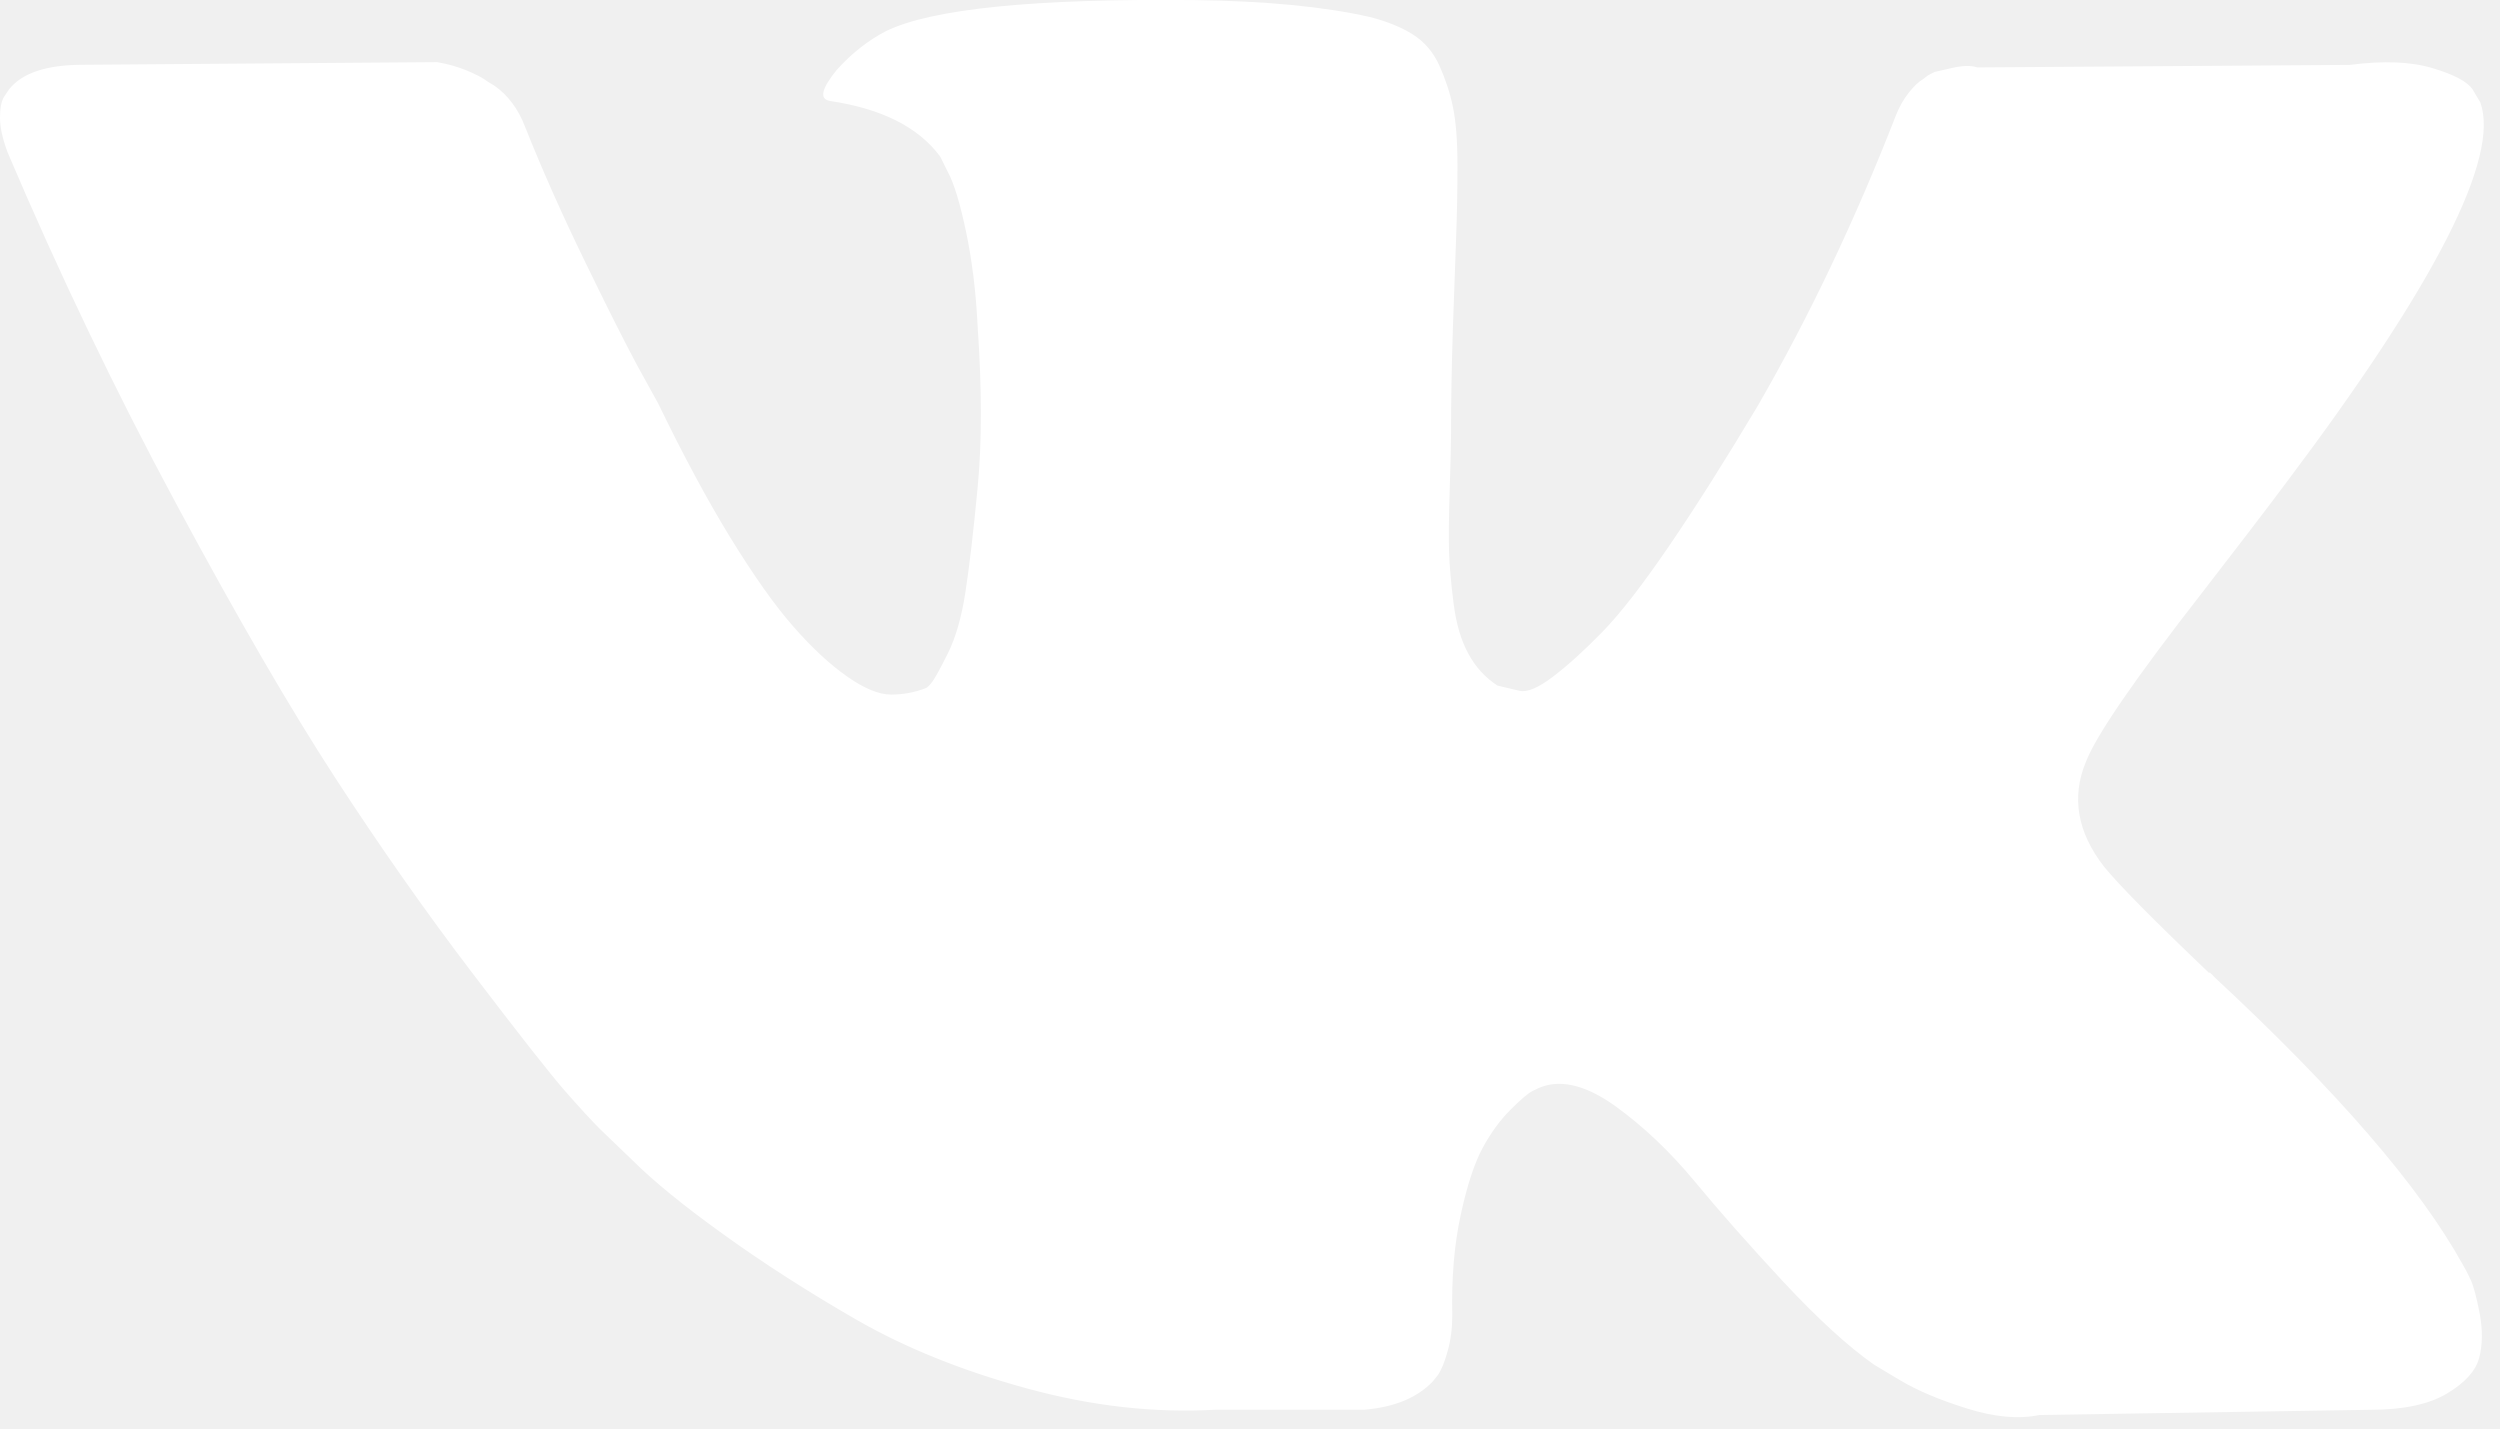
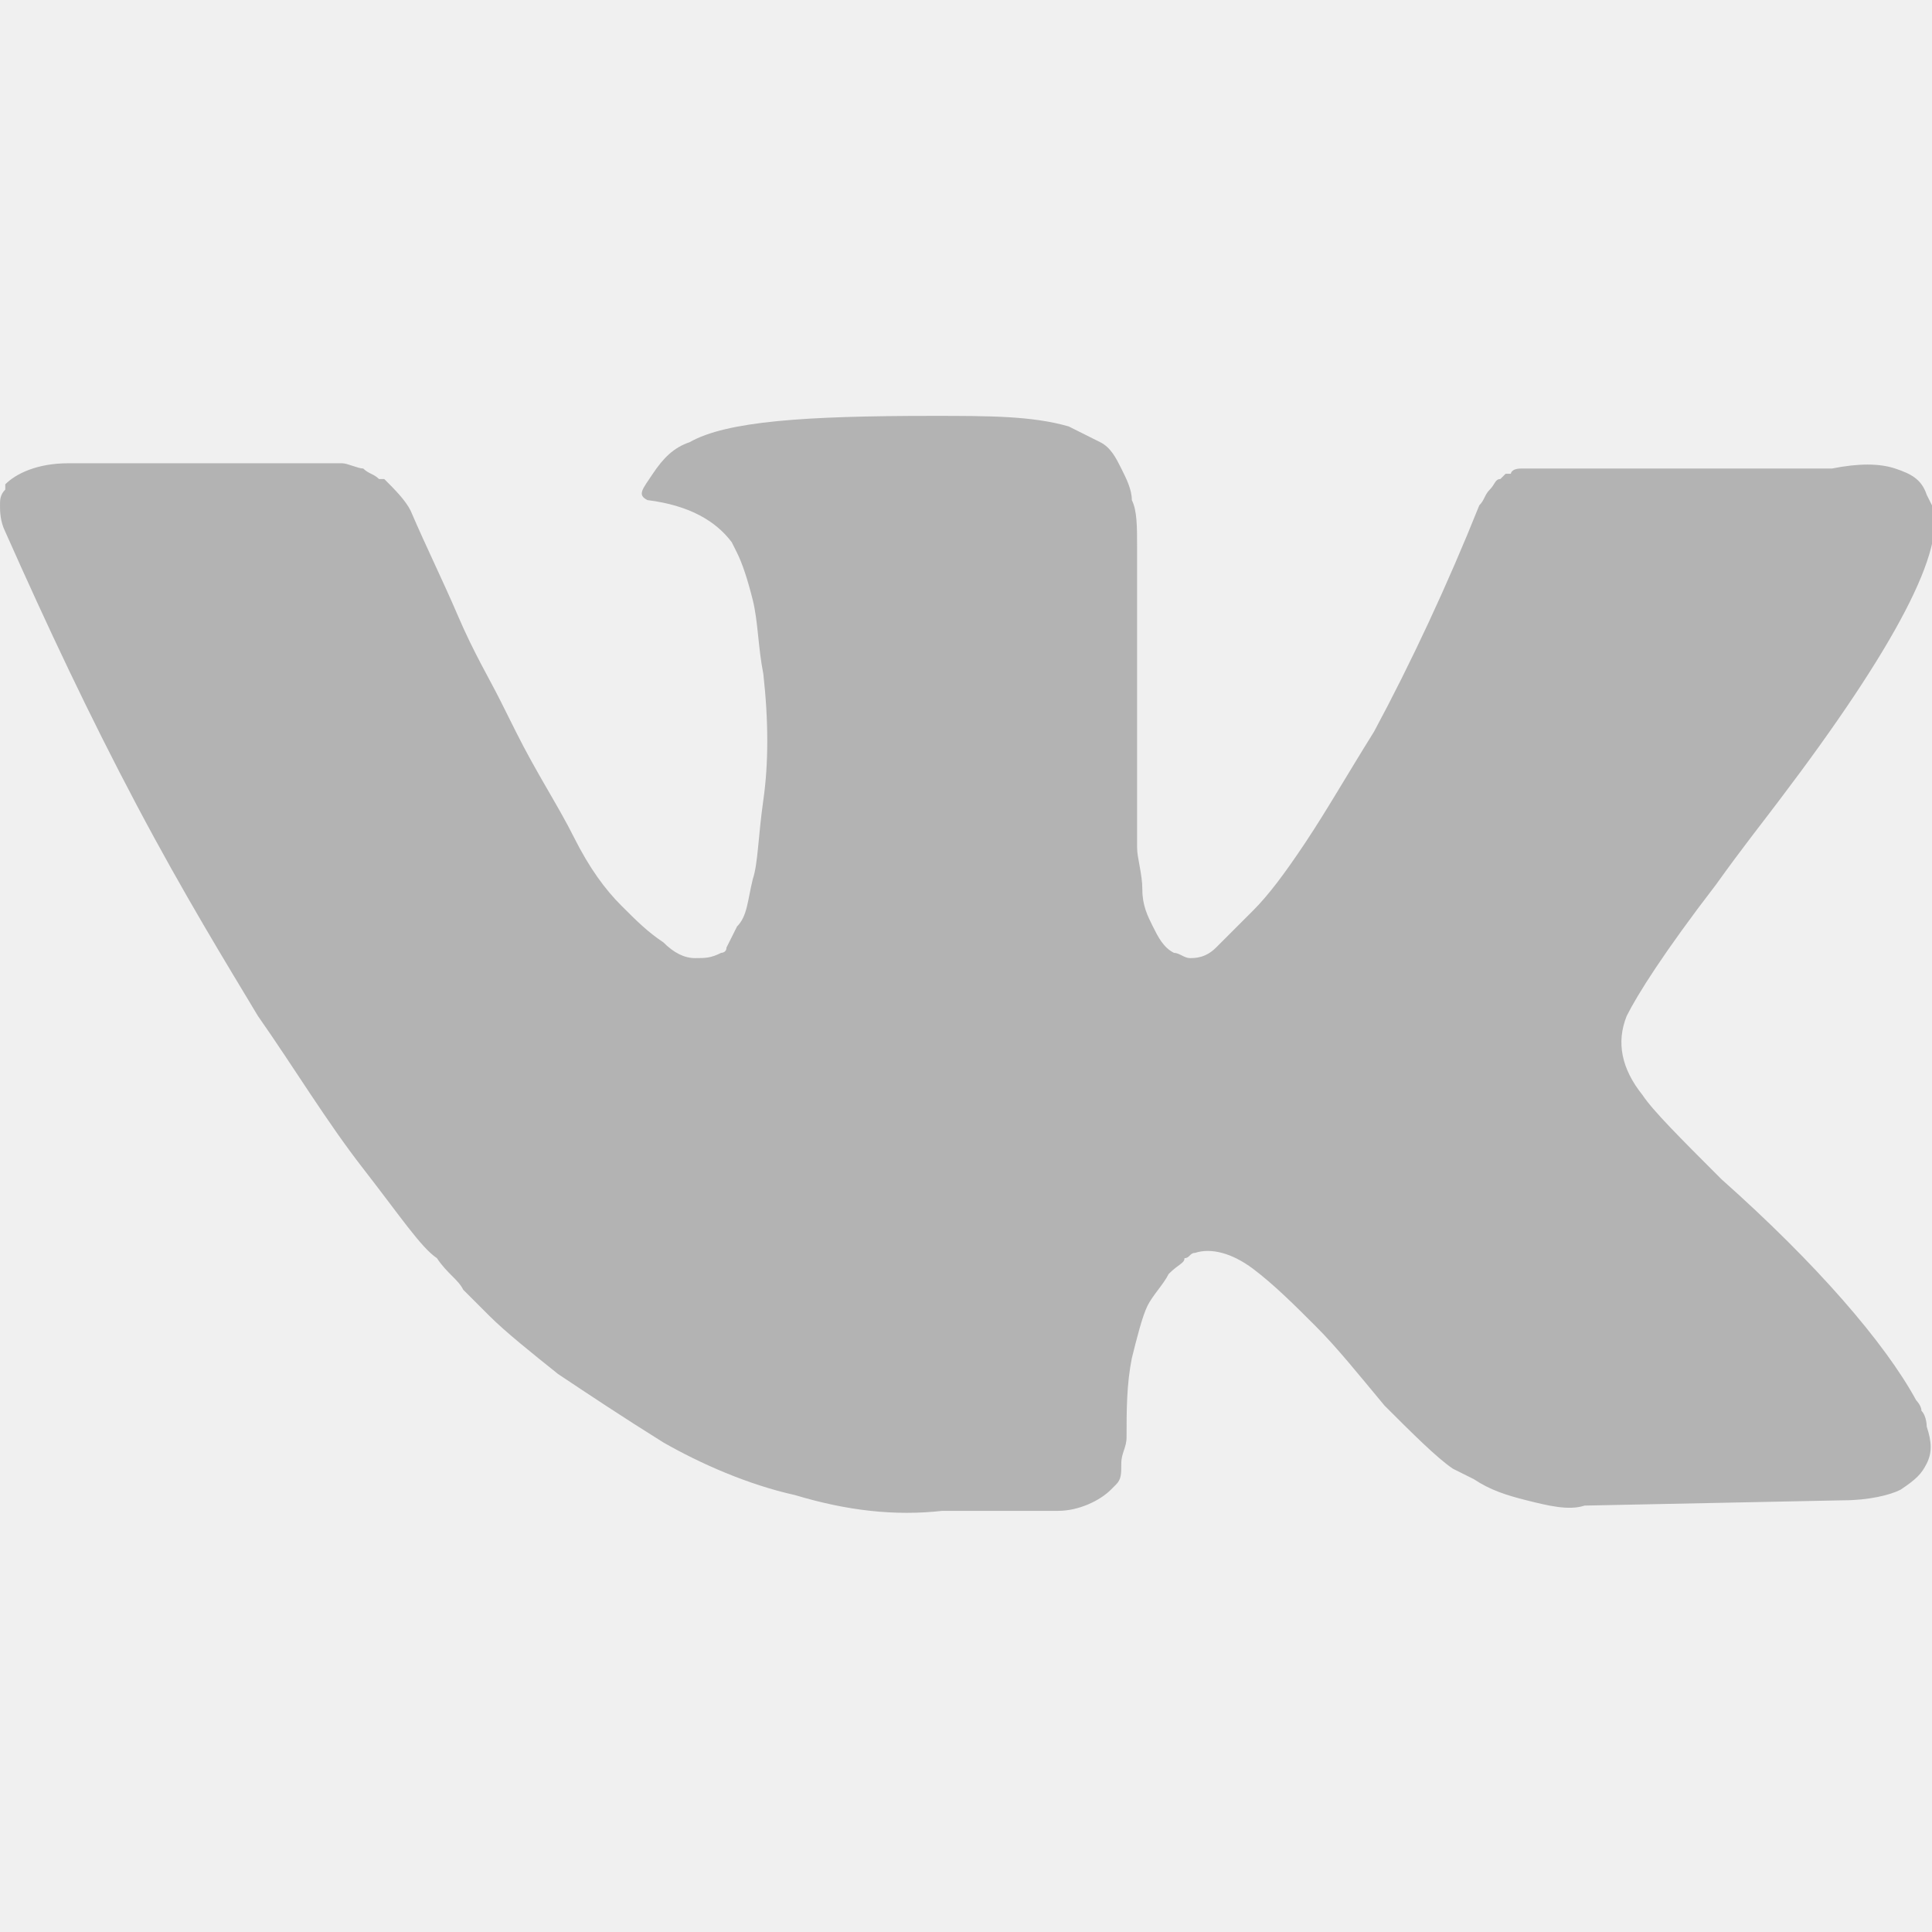
- <svg xmlns="http://www.w3.org/2000/svg" xmlns:xlink="http://www.w3.org/1999/xlink" version="1.1" id="Layer_1" x="0px" y="0px" width="126px" height="72px" viewBox="0 0 126 72" enable-background="new 0 0 126 72" xml:space="preserve">
-   <g>
-     <g>
-       <defs>
-         <rect id="SVGID_1_" width="126" height="72" />
-       </defs>
-       <clipPath id="SVGID_2_">
-         <use xlink:href="#SVGID_1_" overflow="visible" />
-       </clipPath>
-       <path clip-path="url(#SVGID_2_)" fill="#FFFFFF" d="M124.523,64.503c-0.152-0.328-0.293-0.597-0.426-0.816    c-2.172-3.91-6.324-8.711-12.449-14.401l-0.129-0.134l-0.066-0.063l-0.066-0.066h-0.063c-2.781-2.651-4.543-4.434-5.281-5.344    c-1.348-1.738-1.652-3.5-0.914-5.281c0.523-1.348,2.477-4.19,5.867-8.538c1.781-2.302,3.195-4.149,4.234-5.539    c7.52-9.996,10.777-16.383,9.777-19.164l-0.387-0.649c-0.262-0.39-0.934-0.75-2.02-1.074c-1.086-0.327-2.477-0.383-4.172-0.163    L99.656,3.398c-0.301-0.105-0.738-0.099-1.301,0.034c-0.566,0.13-0.852,0.195-0.852,0.195L97.18,3.793l-0.258,0.195    c-0.219,0.129-0.457,0.354-0.719,0.683c-0.258,0.325-0.477,0.707-0.648,1.142c-2.047,5.258-4.367,10.145-6.977,14.663    c-1.609,2.695-3.086,5.031-4.434,7.009c-1.348,1.976-2.477,3.434-3.387,4.366c-0.914,0.935-1.738,1.685-2.477,2.246    c-0.742,0.567-1.305,0.806-1.695,0.72c-0.391-0.091-0.762-0.177-1.109-0.263c-0.609-0.39-1.098-0.922-1.465-1.597    c-0.371-0.672-0.621-1.52-0.75-2.543c-0.129-1.021-0.207-1.899-0.23-2.637c-0.02-0.738-0.008-1.785,0.035-3.129    c0.043-1.349,0.066-2.263,0.066-2.738c0-1.653,0.031-3.446,0.094-5.379c0.066-1.935,0.121-3.465,0.164-4.594    c0.043-1.13,0.066-2.324,0.066-3.587c0-1.258-0.078-2.245-0.23-2.965c-0.148-0.715-0.379-1.41-0.684-2.086    c-0.305-0.672-0.75-1.194-1.336-1.562c-0.586-0.371-1.313-0.664-2.18-0.883c-2.305-0.521-5.238-0.802-8.8-0.849    c-8.082-0.086-13.274,0.438-15.579,1.567c-0.914,0.476-1.738,1.129-2.476,1.953c-0.781,0.957-0.891,1.479-0.328,1.565    c2.609,0.392,4.453,1.325,5.543,2.802l0.39,0.784c0.305,0.563,0.61,1.563,0.911,2.996c0.304,1.435,0.5,3.021,0.585,4.758    c0.219,3.173,0.219,5.888,0,8.149c-0.214,2.257-0.421,4.019-0.617,5.277c-0.195,1.262-0.488,2.28-0.879,3.065    c-0.39,0.782-0.652,1.258-0.785,1.435c-0.129,0.172-0.238,0.28-0.324,0.323c-0.566,0.22-1.152,0.328-1.762,0.328    c-0.605,0-1.344-0.304-2.215-0.914c-0.867-0.608-1.769-1.444-2.703-2.512c-0.933-1.062-1.988-2.55-3.164-4.464    c-1.172-1.911-2.386-4.168-3.648-6.778l-1.043-1.89c-0.653-1.215-1.543-2.985-2.672-5.313c-1.129-2.323-2.129-4.569-2.996-6.745    c-0.348-0.91-0.871-1.605-1.567-2.087l-0.324-0.194c-0.219-0.172-0.566-0.356-1.043-0.556c-0.48-0.194-0.976-0.336-1.5-0.422    L4.172,3.265c-1.824,0-3.063,0.414-3.715,1.238L0.195,4.895C0.066,5.113,0,5.46,0,5.938c0,0.48,0.129,1.065,0.391,1.762    C3,13.824,5.832,19.734,8.898,25.425c3.063,5.696,5.723,10.278,7.981,13.754c2.262,3.478,4.562,6.758,6.91,9.84    c2.348,3.086,3.902,5.063,4.66,5.935c0.762,0.871,1.36,1.519,1.793,1.953l1.629,1.565c1.043,1.043,2.574,2.293,4.598,3.746    c2.02,1.457,4.258,2.891,6.711,4.305c2.457,1.41,5.312,2.563,8.574,3.453c3.258,0.892,6.43,1.25,9.516,1.074h7.496    c1.52-0.129,2.672-0.609,3.453-1.433l0.258-0.324c0.176-0.262,0.34-0.665,0.488-1.208c0.152-0.542,0.23-1.14,0.23-1.792    c-0.043-1.868,0.098-3.551,0.422-5.051c0.324-1.496,0.695-2.625,1.109-3.388c0.414-0.762,0.879-1.401,1.402-1.922    c0.52-0.522,0.891-0.836,1.109-0.944c0.215-0.11,0.387-0.185,0.52-0.231c1.043-0.347,2.27-0.007,3.684,1.012    c1.41,1.024,2.734,2.281,3.977,3.781c1.238,1.5,2.727,3.184,4.461,5.051c1.742,1.867,3.262,3.258,4.563,4.172l1.305,0.781    c0.871,0.524,2,1,3.391,1.435c1.391,0.437,2.605,0.547,3.648,0.327l16.688-0.262c1.648,0,2.934-0.272,3.844-0.815    c0.914-0.544,1.453-1.142,1.629-1.789c0.176-0.653,0.184-1.392,0.035-2.22C124.824,65.406,124.672,64.828,124.523,64.503    L124.523,64.503z M124.523,64.503" />
-     </g>
-   </g>
+ <svg xmlns="http://www.w3.org/2000/svg" version="1.1" id="Layer_1" x="0px" y="0px" viewBox="0 0 36.7 36.7" style="enable-background:new 0 0 36.7 36.7;" xml:space="preserve">
+   <style type="text/css">
+ 	.st0{fill:#B3B3B3;}
+ </style>
+   <path class="st0" d="M36.5,26.8c0-0.1-0.1-0.2-0.1-0.2c-0.6-1.1-1.9-2.6-3.7-4.2l0,0l0,0l0,0h0c-0.8-0.8-1.3-1.3-1.5-1.6  c-0.4-0.5-0.5-1-0.3-1.5c0.2-0.4,0.7-1.2,1.7-2.5c0.5-0.7,0.9-1.2,1.2-1.6c2.2-2.9,3.2-4.8,2.9-5.6l-0.1-0.2C36.5,9.1,36.3,9,36,8.9  c-0.3-0.1-0.7-0.1-1.2,0l-5.5,0c-0.1,0-0.2,0-0.4,0c-0.2,0-0.2,0.1-0.2,0.1l-0.1,0l-0.1,0.1c-0.1,0-0.1,0.1-0.2,0.2  c-0.1,0.1-0.1,0.2-0.2,0.3c-0.6,1.5-1.3,3-2,4.3c-0.5,0.8-0.9,1.5-1.3,2.1c-0.4,0.6-0.7,1-1,1.3c-0.3,0.3-0.5,0.5-0.7,0.7  c-0.2,0.2-0.4,0.2-0.5,0.2c-0.1,0-0.2-0.1-0.3-0.1c-0.2-0.1-0.3-0.3-0.4-0.5c-0.1-0.2-0.2-0.4-0.2-0.7c0-0.3-0.1-0.6-0.1-0.8  c0-0.2,0-0.5,0-0.9c0-0.4,0-0.7,0-0.8c0-0.5,0-1,0-1.6c0-0.6,0-1,0-1.3c0-0.3,0-0.7,0-1.1c0-0.4,0-0.7-0.1-0.9  c0-0.2-0.1-0.4-0.2-0.6c-0.1-0.2-0.2-0.4-0.4-0.5c-0.2-0.1-0.4-0.2-0.6-0.3c-0.7-0.2-1.5-0.2-2.6-0.2c-2.4,0-3.9,0.1-4.6,0.5  c-0.3,0.1-0.5,0.3-0.7,0.6c-0.2,0.3-0.3,0.4-0.1,0.5c0.8,0.1,1.3,0.4,1.6,0.8l0.1,0.2c0.1,0.2,0.2,0.5,0.3,0.9  c0.1,0.4,0.1,0.9,0.2,1.4c0.1,0.9,0.1,1.7,0,2.4c-0.1,0.7-0.1,1.2-0.2,1.5c-0.1,0.4-0.1,0.7-0.3,0.9c-0.1,0.2-0.2,0.4-0.2,0.4  c0,0.1-0.1,0.1-0.1,0.1c-0.2,0.1-0.3,0.1-0.5,0.1c-0.2,0-0.4-0.1-0.6-0.3c-0.3-0.2-0.5-0.4-0.8-0.7c-0.3-0.3-0.6-0.7-0.9-1.3  c-0.3-0.6-0.7-1.2-1.1-2l-0.3-0.6c-0.2-0.4-0.5-0.9-0.8-1.6c-0.3-0.7-0.6-1.3-0.9-2C7.7,9.5,7.5,9.3,7.3,9.1L7.2,9.1  C7.1,9,7,9,6.9,8.9C6.8,8.9,6.6,8.8,6.5,8.8l-5.2,0C0.7,8.8,0.3,9,0.1,9.2L0.1,9.3C0,9.4,0,9.5,0,9.6c0,0.1,0,0.3,0.1,0.5  c0.8,1.8,1.6,3.5,2.5,5.2c0.9,1.7,1.7,3,2.3,4c0.7,1,1.3,2,2,2.9c0.7,0.9,1.1,1.5,1.4,1.7c0.2,0.3,0.4,0.4,0.5,0.6L9.3,25  c0.3,0.3,0.8,0.7,1.3,1.1c0.6,0.4,1.2,0.8,2,1.3c0.7,0.4,1.6,0.8,2.5,1c1,0.3,1.9,0.4,2.8,0.3h2.2c0.4,0,0.8-0.2,1-0.4l0.1-0.1  c0.1-0.1,0.1-0.2,0.1-0.4c0-0.2,0.1-0.3,0.1-0.5c0-0.5,0-1,0.1-1.5c0.1-0.4,0.2-0.8,0.3-1c0.1-0.2,0.3-0.4,0.4-0.6  c0.2-0.2,0.3-0.2,0.3-0.3c0.1,0,0.1-0.1,0.2-0.1c0.3-0.1,0.7,0,1.1,0.3c0.4,0.3,0.8,0.7,1.2,1.1c0.4,0.4,0.8,0.9,1.3,1.5  c0.5,0.5,1,1,1.3,1.2l0.4,0.2c0.3,0.2,0.6,0.3,1,0.4c0.4,0.1,0.8,0.2,1.1,0.1l4.9-0.1c0.5,0,0.9-0.1,1.1-0.2  c0.3-0.2,0.4-0.3,0.5-0.5c0.1-0.2,0.1-0.4,0-0.7C36.6,27.1,36.6,26.9,36.5,26.8L36.5,26.8z M36.5,26.8" />
</svg>
